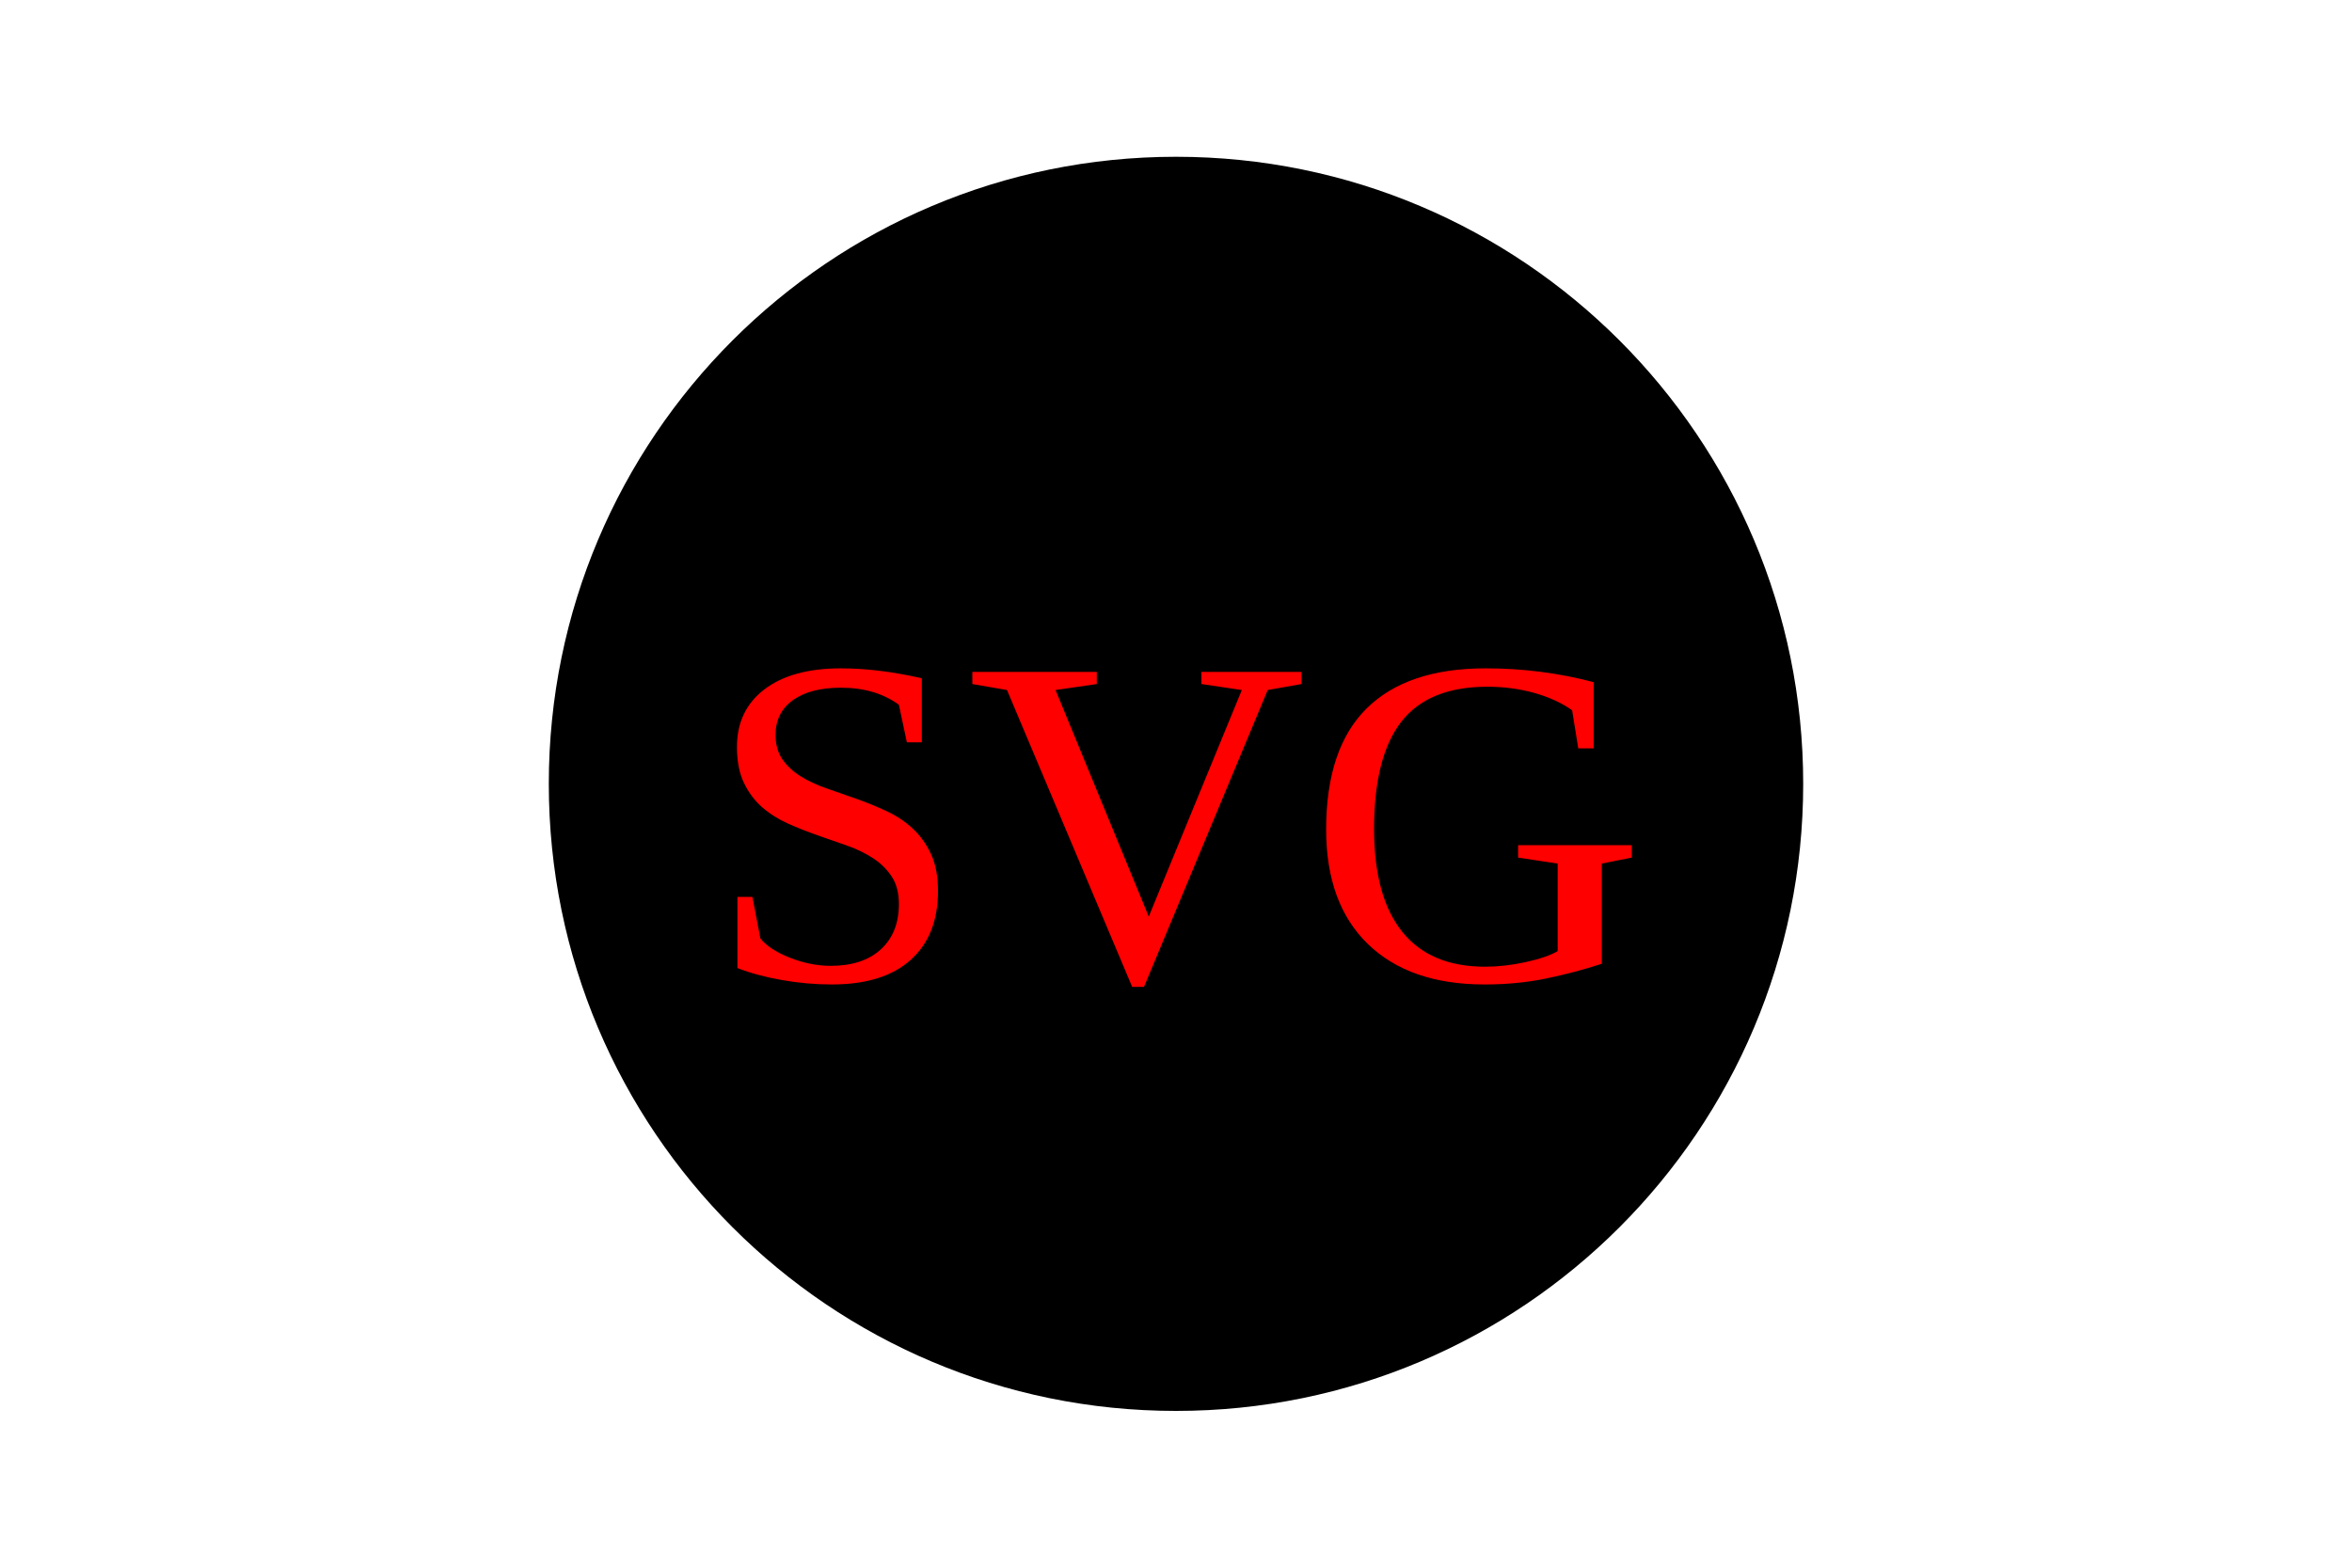
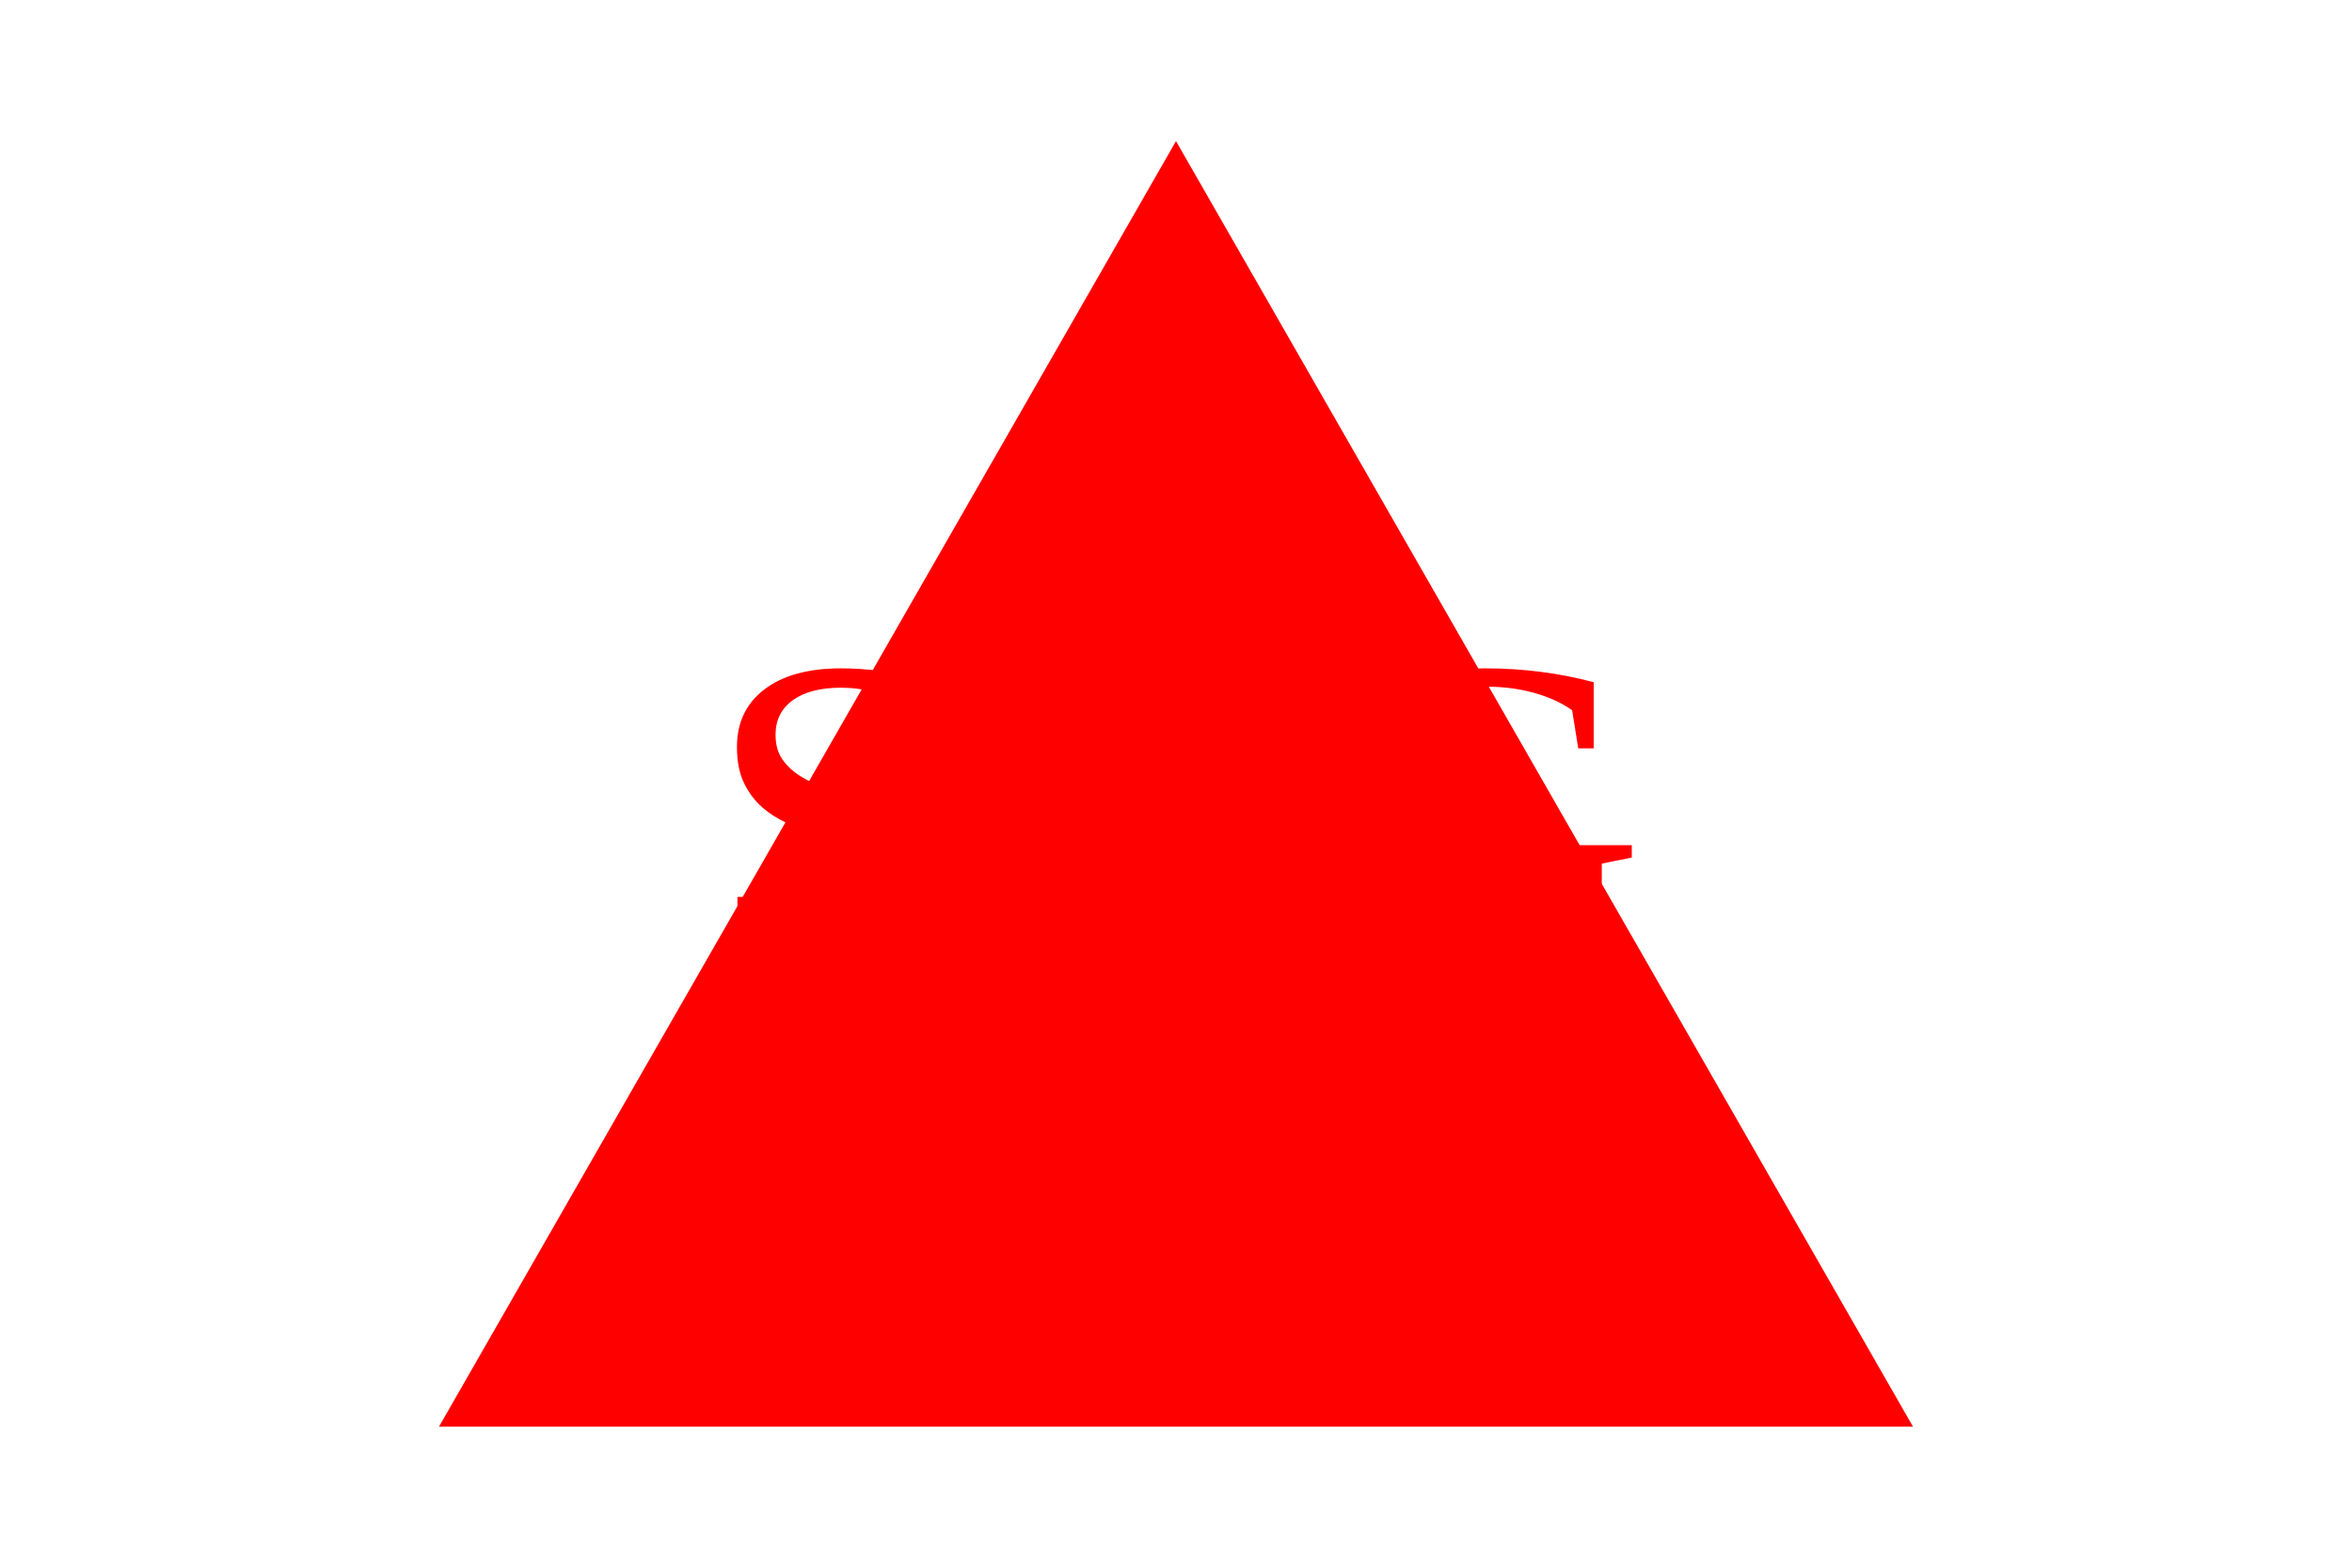
<svg xmlns="http://www.w3.org/2000/svg" version="1.1" width="300" height="200">
-   <circle cx="150" cy="100" r="80" fill="" />
+   <polygon points="150, 18 244, 182 56, 182" fill="red" />
  <text x="150" y="125" font-size="60" text-anchor="middle" fill="red">SVG</text>
</svg>
